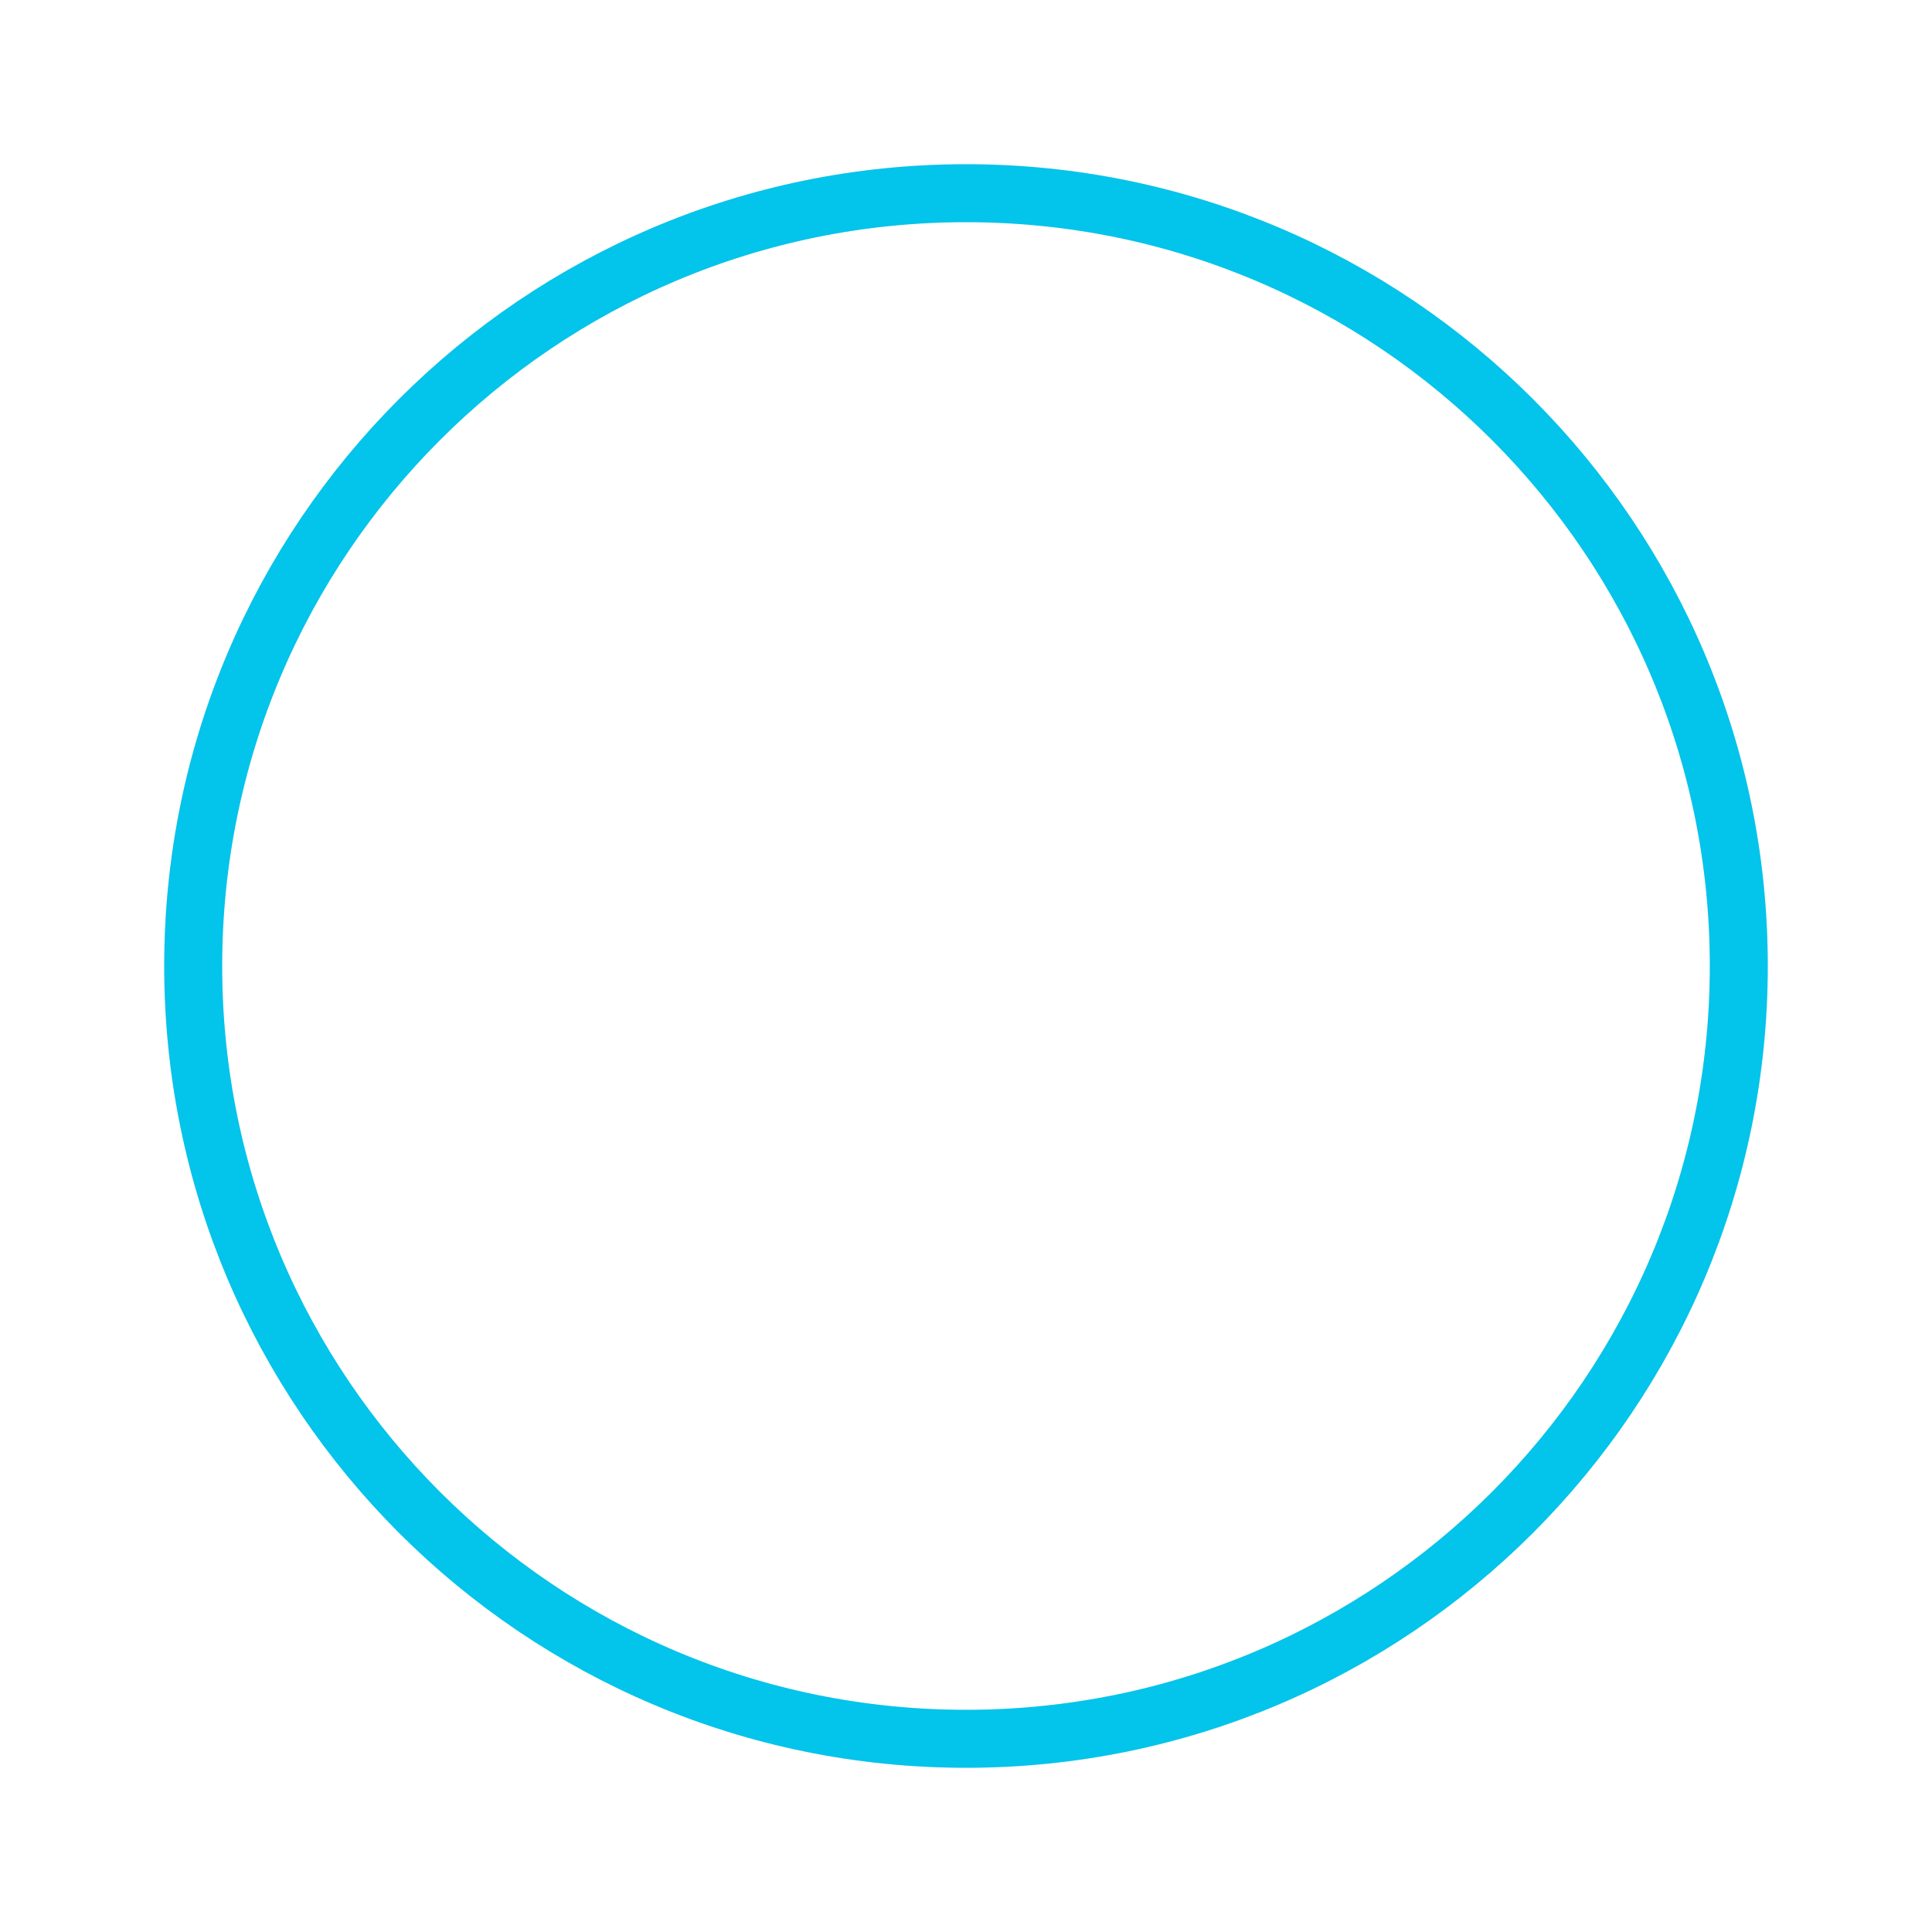
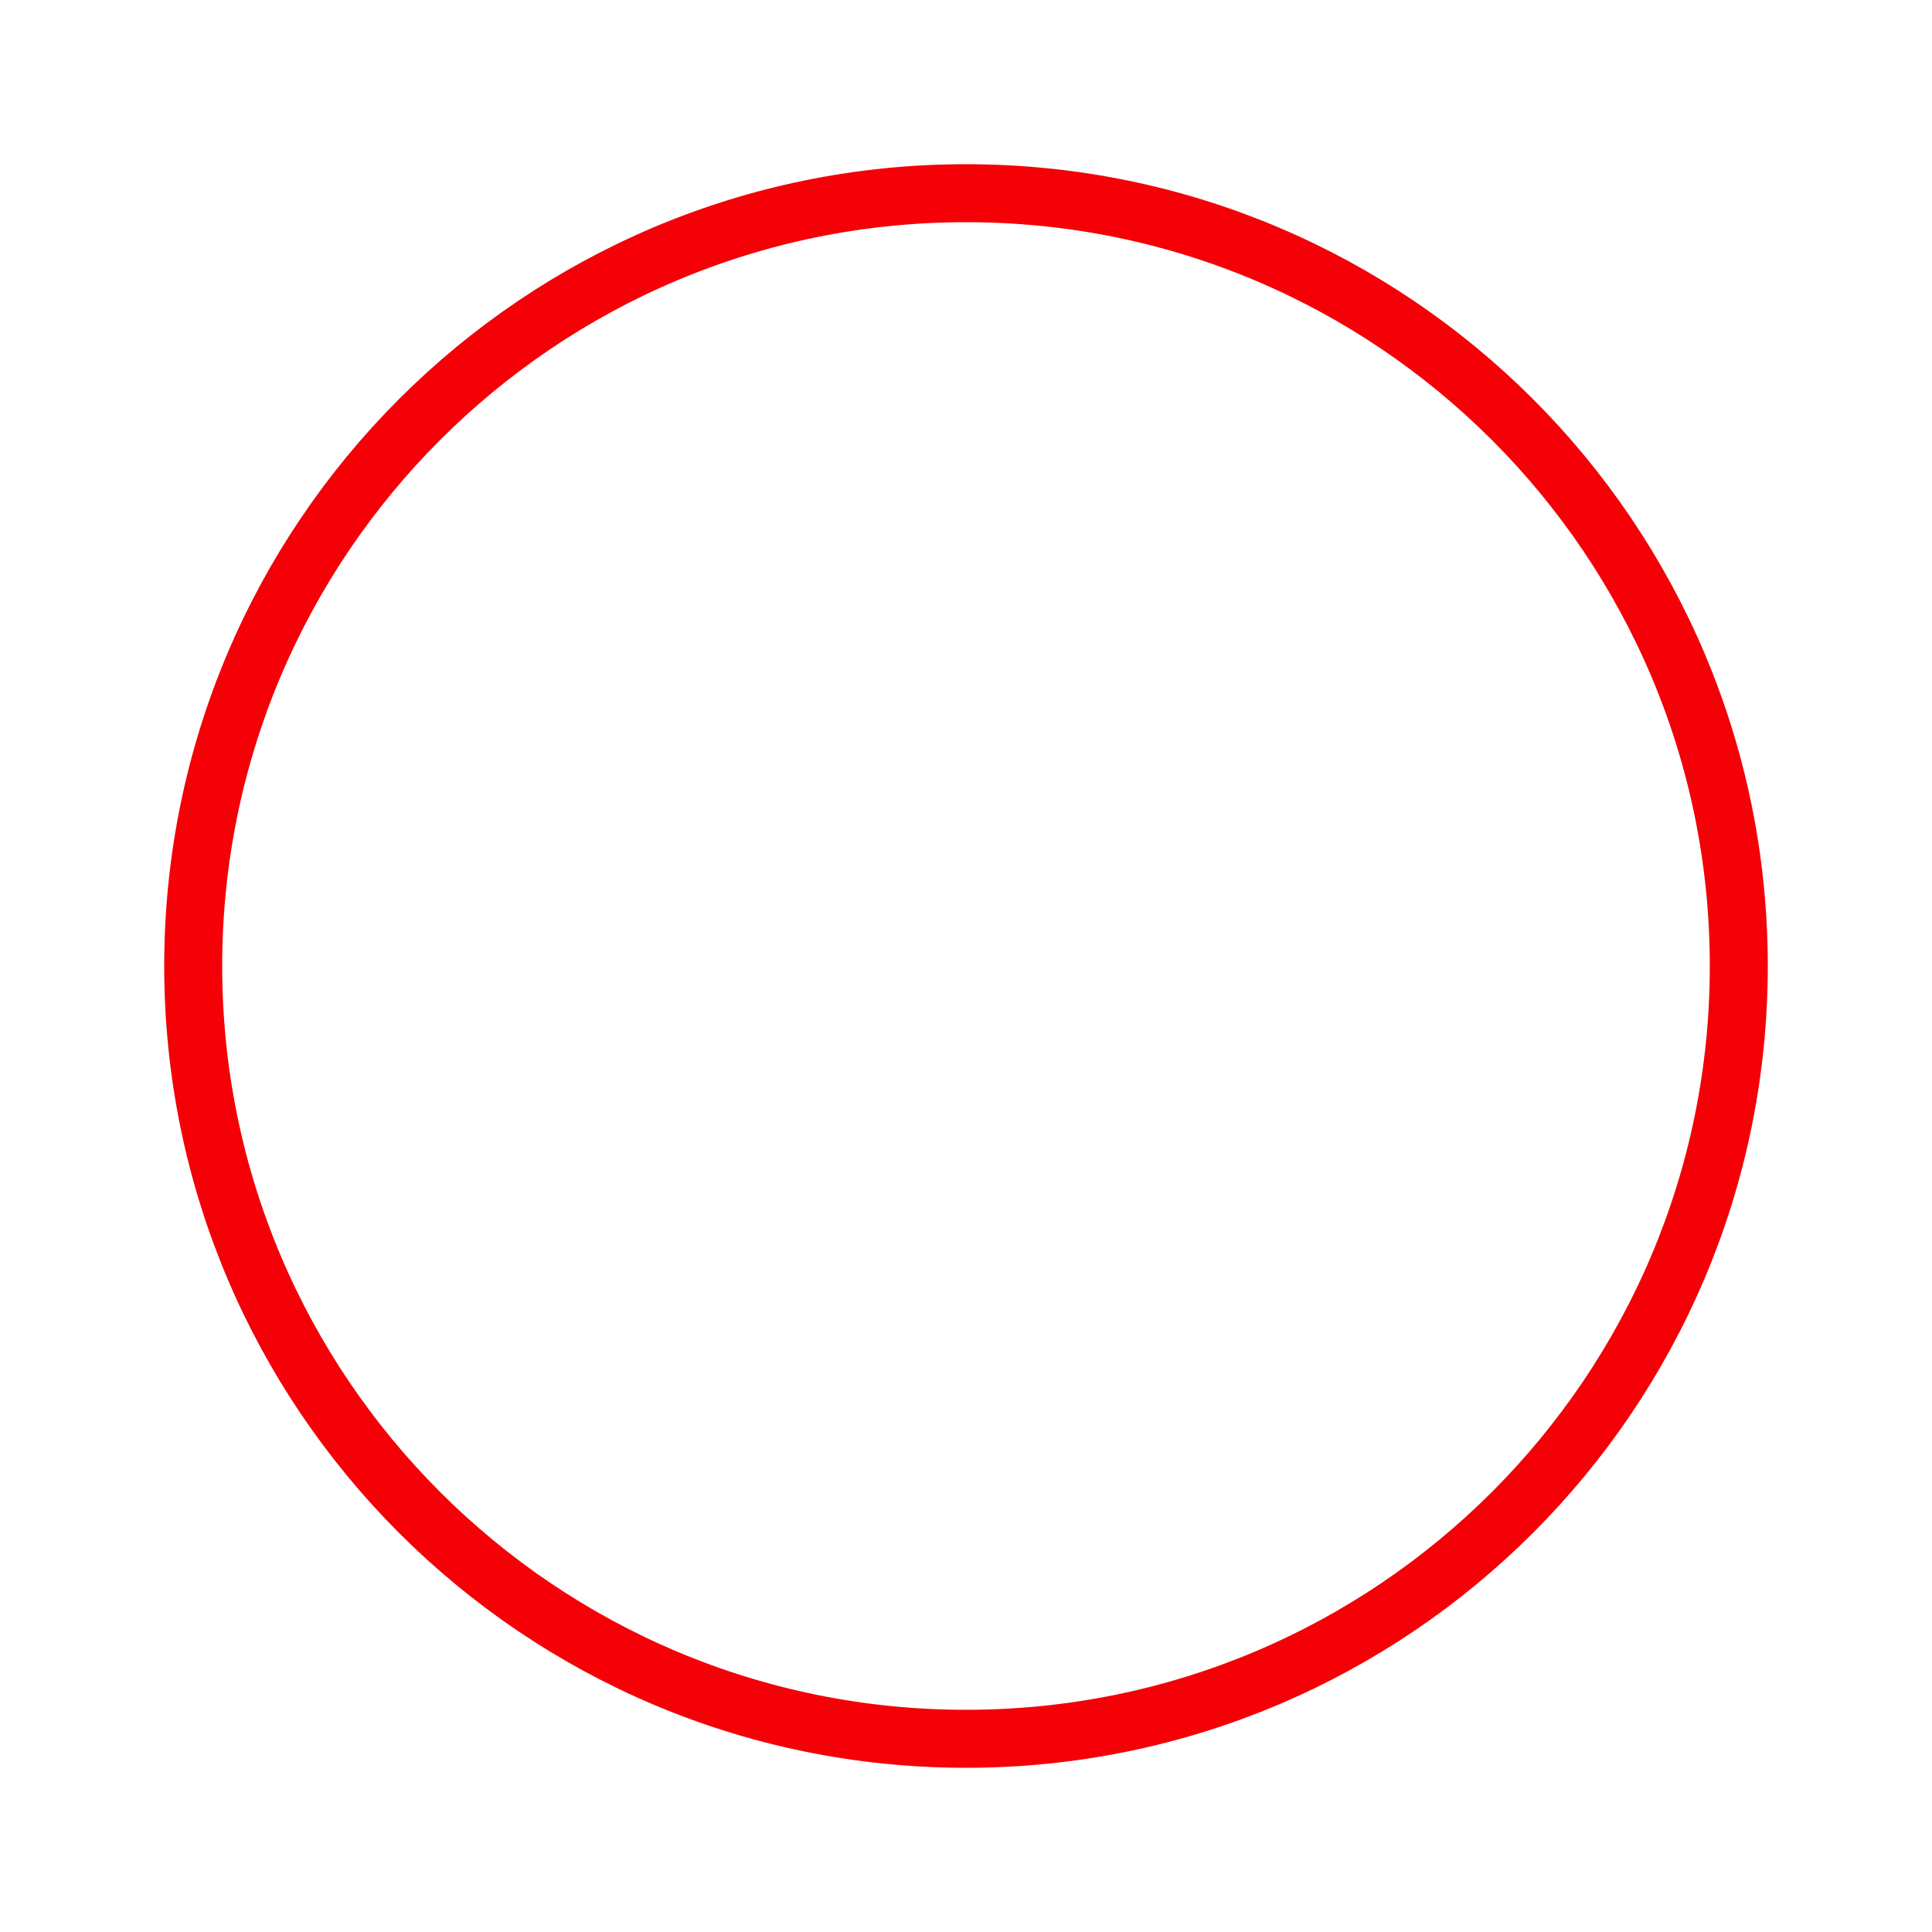
<svg xmlns="http://www.w3.org/2000/svg" width="80px" height="80px" viewBox="0 0 100 100" preserveAspectRatio="xMidYMid" class="uil-ripple">
  <rect x="0" y="0" width="100" height="100" fill="none" class="bk" />
  <g>
    <animate attributeName="opacity" dur="2s" repeatCount="indefinite" begin="0s" keyTimes="0;0.33;1" values="1;1;0" />
    <circle cx="50" cy="50" r="40" stroke="#ebebeb" fill="none" stroke-width="3" stroke-linecap="round">
      <animate attributeName="r" dur="2s" repeatCount="indefinite" begin="0s" keyTimes="0;0.33;1" values="0;22;44" />
    </circle>
  </g>
  <g>
    <animate attributeName="opacity" dur="2s" repeatCount="indefinite" begin="1s" keyTimes="0;0.33;1" values="1;1;0" />
-     <circle cx="50" cy="50" r="40" stroke="#03C4EB" fill="none" stroke-width="3" stroke-linecap="round">
+     <circle cx="50" cy="50" r="40" stroke="#F40006" fill="none" stroke-width="3" stroke-linecap="round">
      <animate attributeName="r" dur="2s" repeatCount="indefinite" begin="1s" keyTimes="0;0.33;1" values="0;22;44" />
    </circle>
  </g>
</svg>
